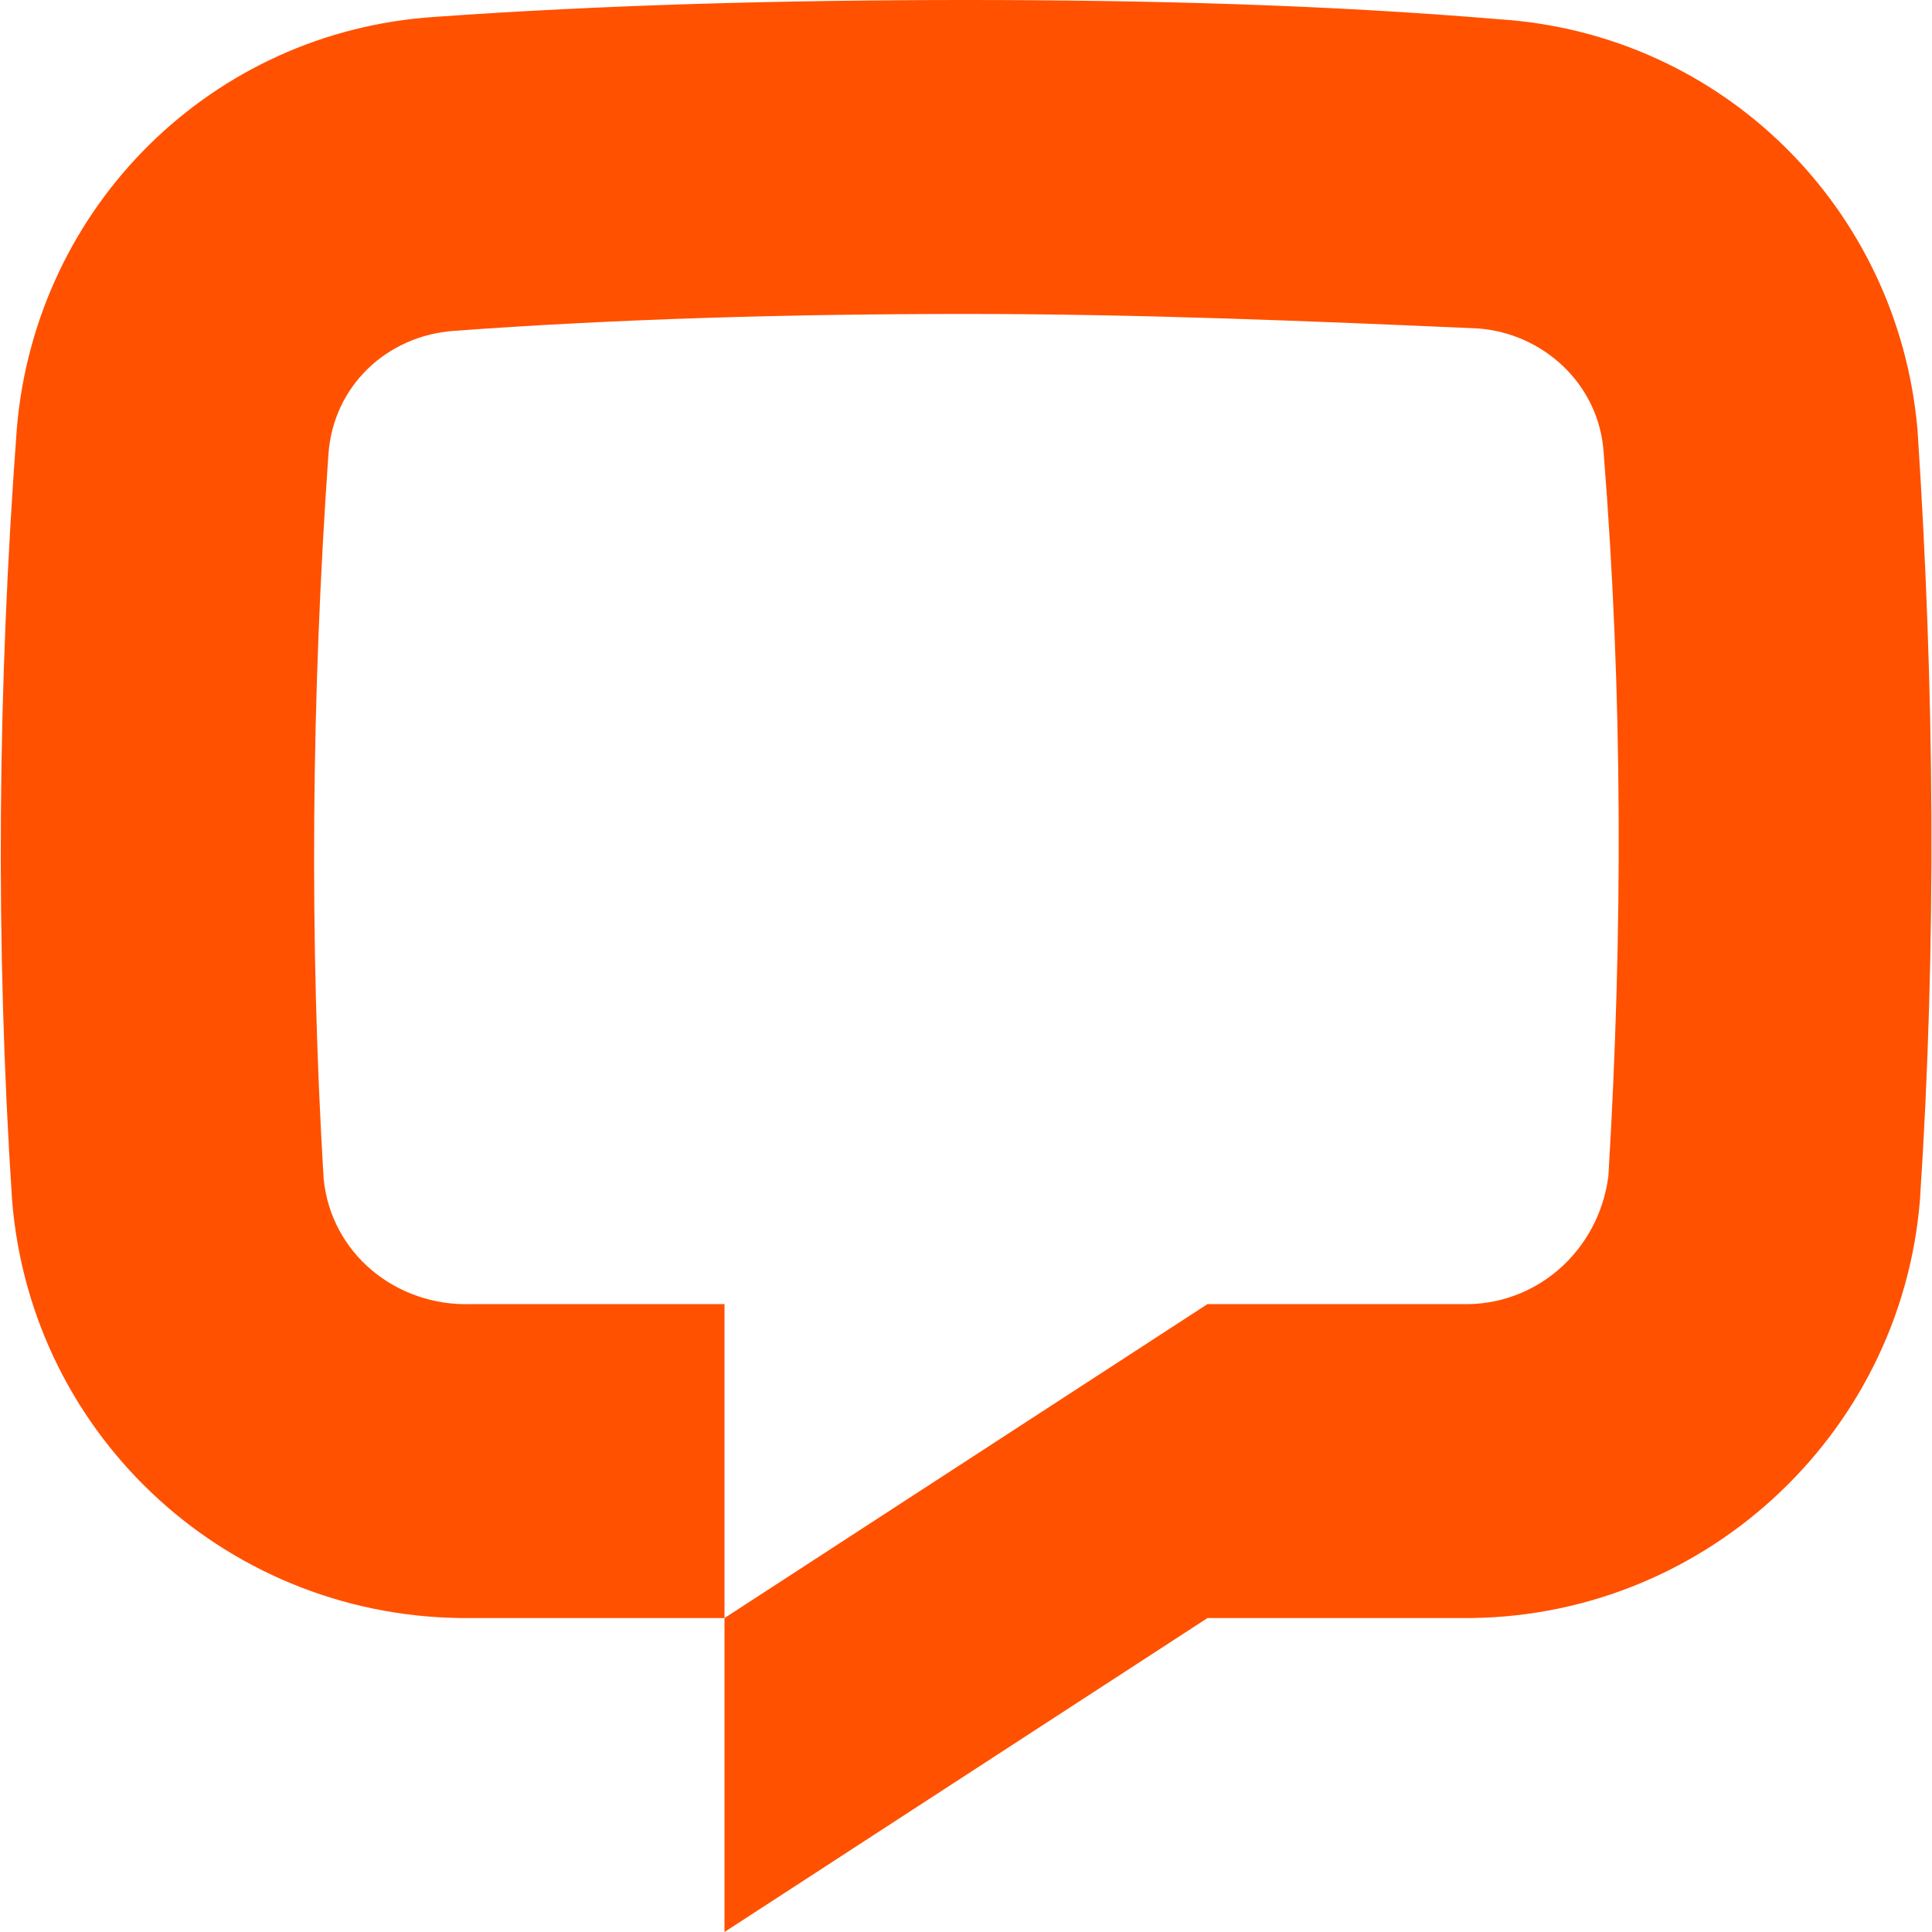
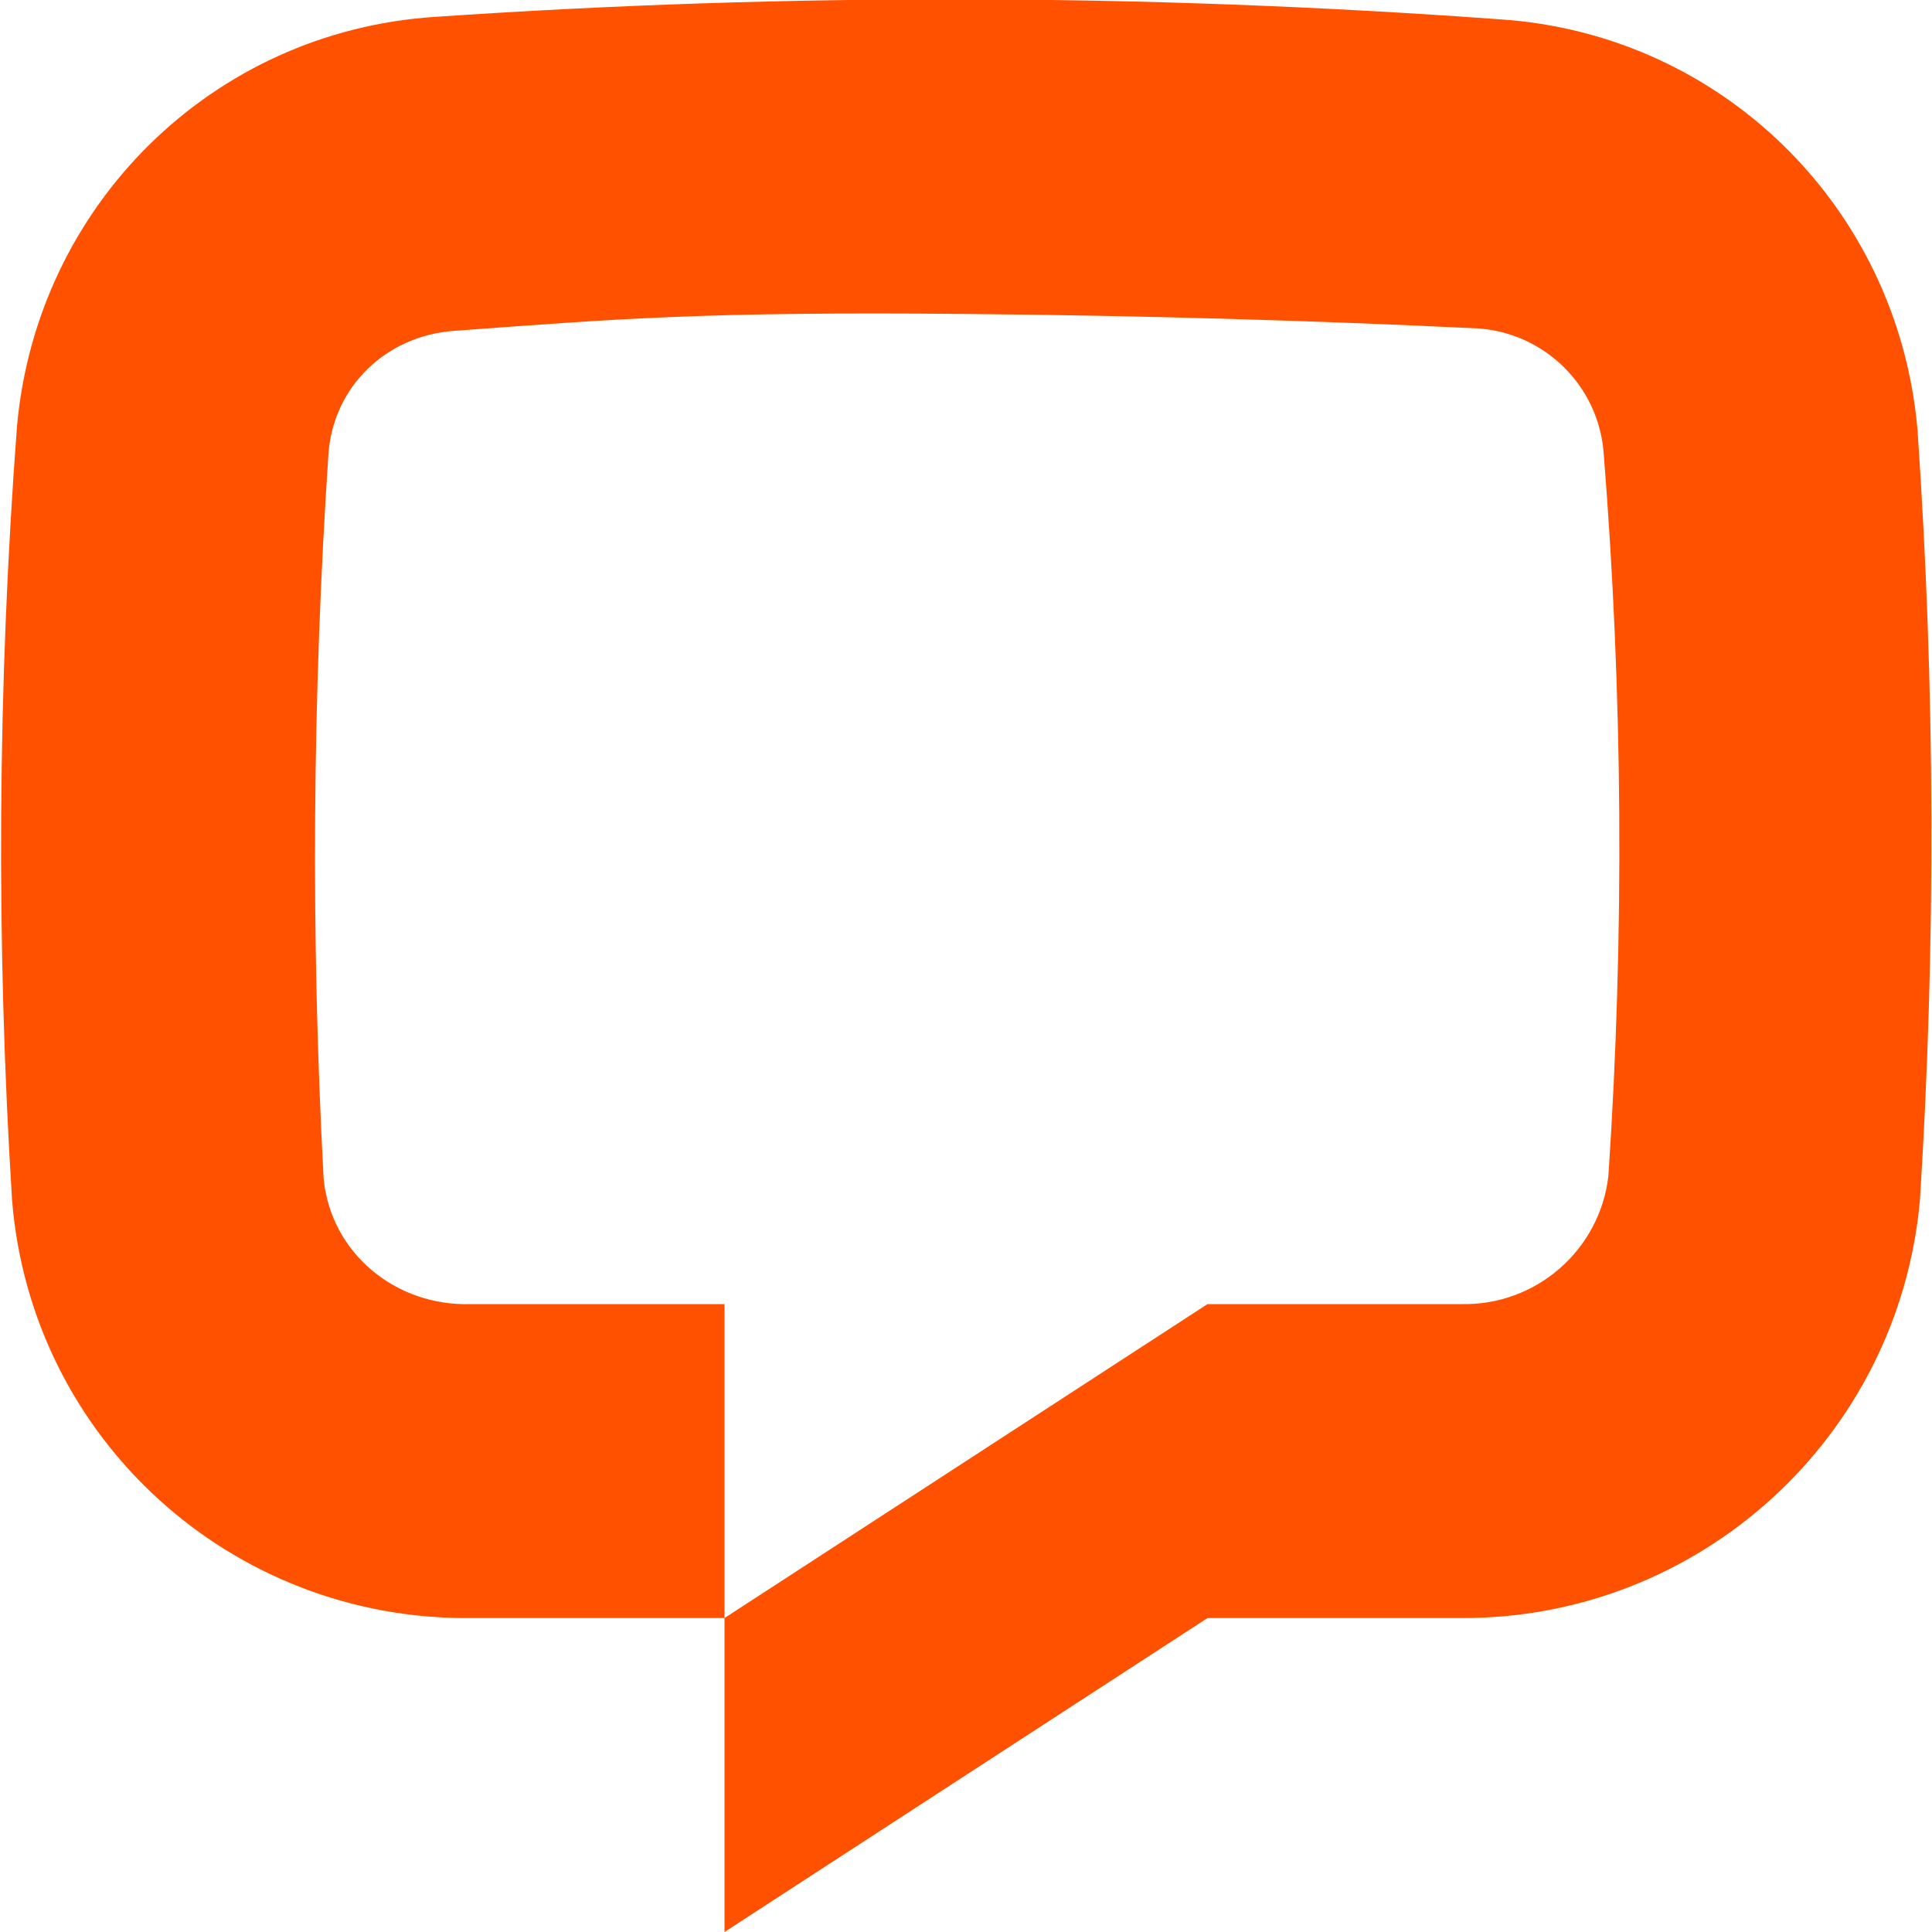
- <svg xmlns="http://www.w3.org/2000/svg" version="1.1" id="Logos" x="0px" y="0px" viewBox="0 0 80 80" style="enable-background:new 0 0 80 80;" xml:space="preserve">
-   <style type="text/css">
- 	.st0{fill:#FF5100;}
- </style>
-   <g id="Mark">
-     <path class="st0" d="M79.5,49.7c-0.8,9.8-9.1,17.4-19,17.3H50L30,80V67l20-13h10.5c3.1,0.1,5.7-2.2,6.1-5.3c0.6-10,0.6-20-0.2-30   c-0.2-2.8-2.5-4.9-5.2-5.1C54.4,13.3,47.2,13,40,13s-14.4,0.2-21.2,0.7c-2.8,0.2-5,2.3-5.2,5.1c-0.7,10-0.8,20-0.2,30   c0.3,3.1,3,5.3,6.1,5.2H30v13H19.5c-9.9,0.1-18.2-7.4-19-17.3c-0.7-10.7-0.6-21.3,0.2-32c0.8-9.2,8.1-16.4,17.3-17   C25,0.2,32.5,0,40,0s15,0.2,22.1,0.8c9.2,0.6,16.5,7.8,17.3,17C80.1,28.4,80.2,39.1,79.5,49.7z" />
-   </g>
+ <svg xmlns="http://www.w3.org/2000/svg" xml:space="preserve" viewBox="0 0 80 80">
+   <path d="M79.5 49.7a19 19 0 0 1-19 17.3H50L30 80V67l20-13h10.5a6 6 0 0 0 6.1-5.3q1-15-.2-30a5.6 5.6 0 0 0-5.2-5.1Q50.9 13.1 40 13c-10.9-.1-14.4.2-21.2.7-2.8.2-5 2.3-5.2 5.1q-1 15-.2 30c.3 3.1 3 5.3 6.1 5.2H30v13H19.5c-9.9.1-18.2-7.4-19-17.3q-1-16 .2-32C1.5 8.5 8.8 1.3 18 .7a313 313 0 0 1 44.1.1c9.2.6 16.5 7.8 17.3 17q1.1 16 .1 31.9" style="fill:#ff5100" />
</svg>
